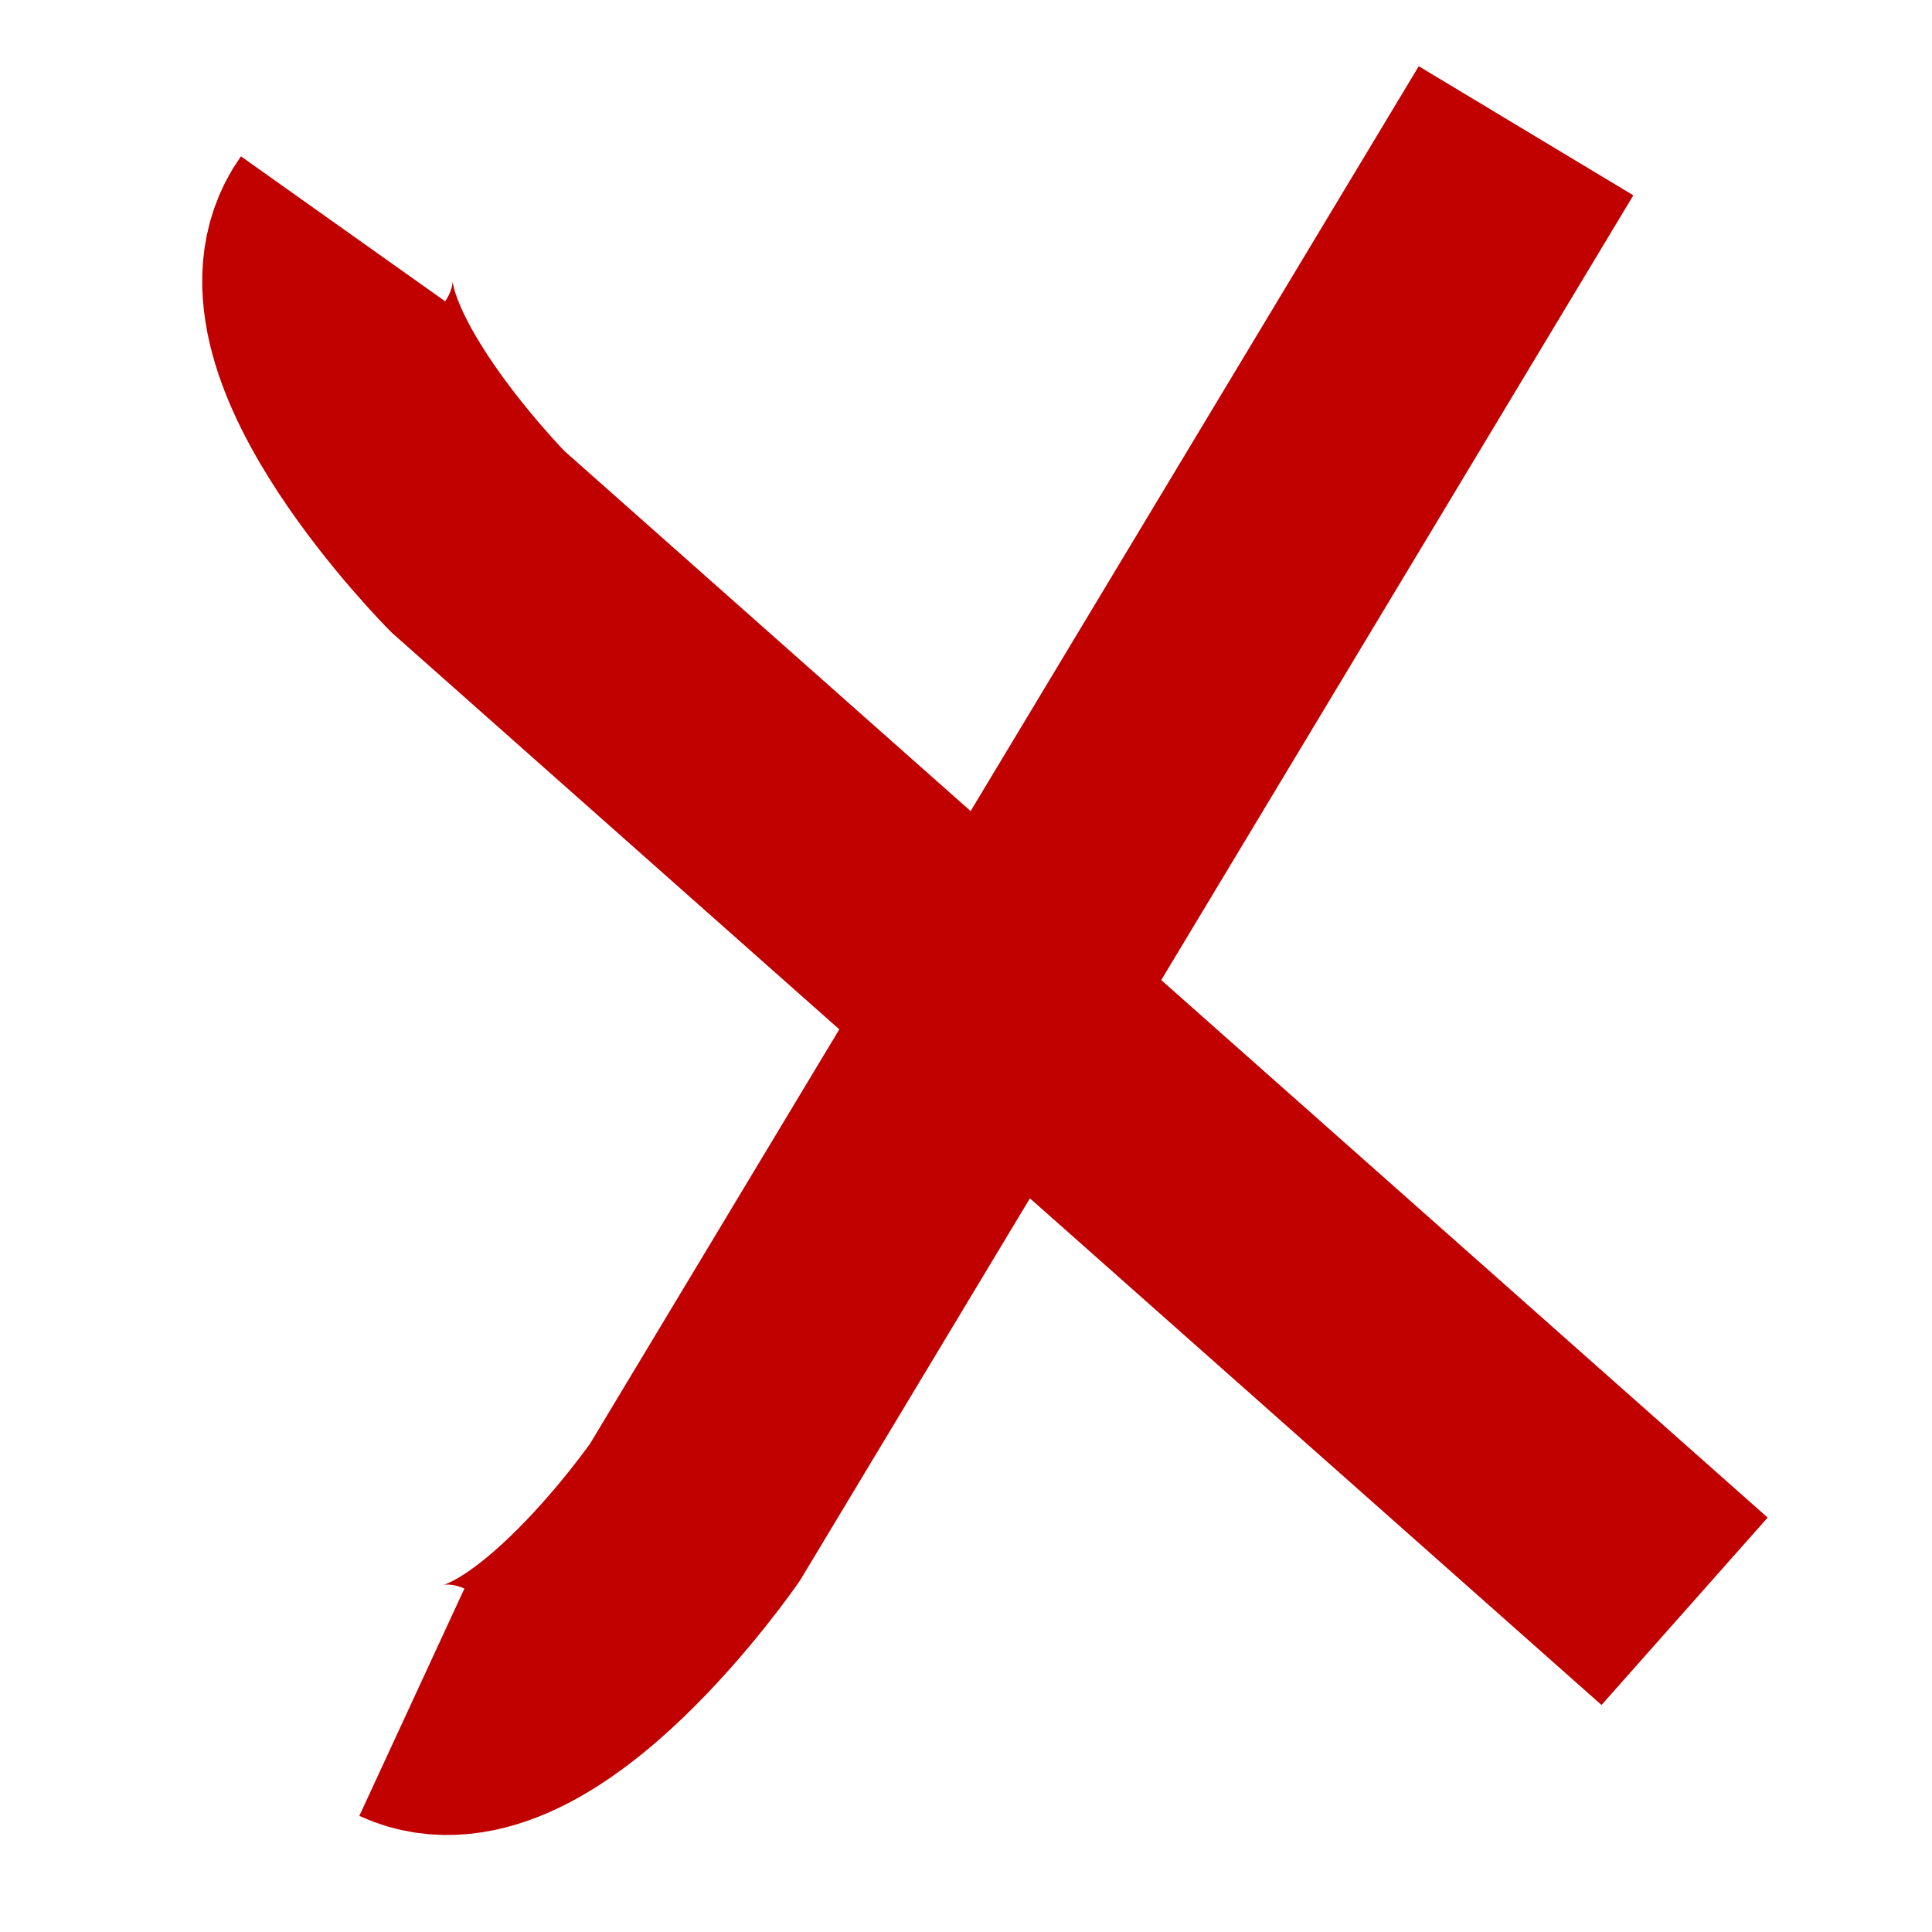
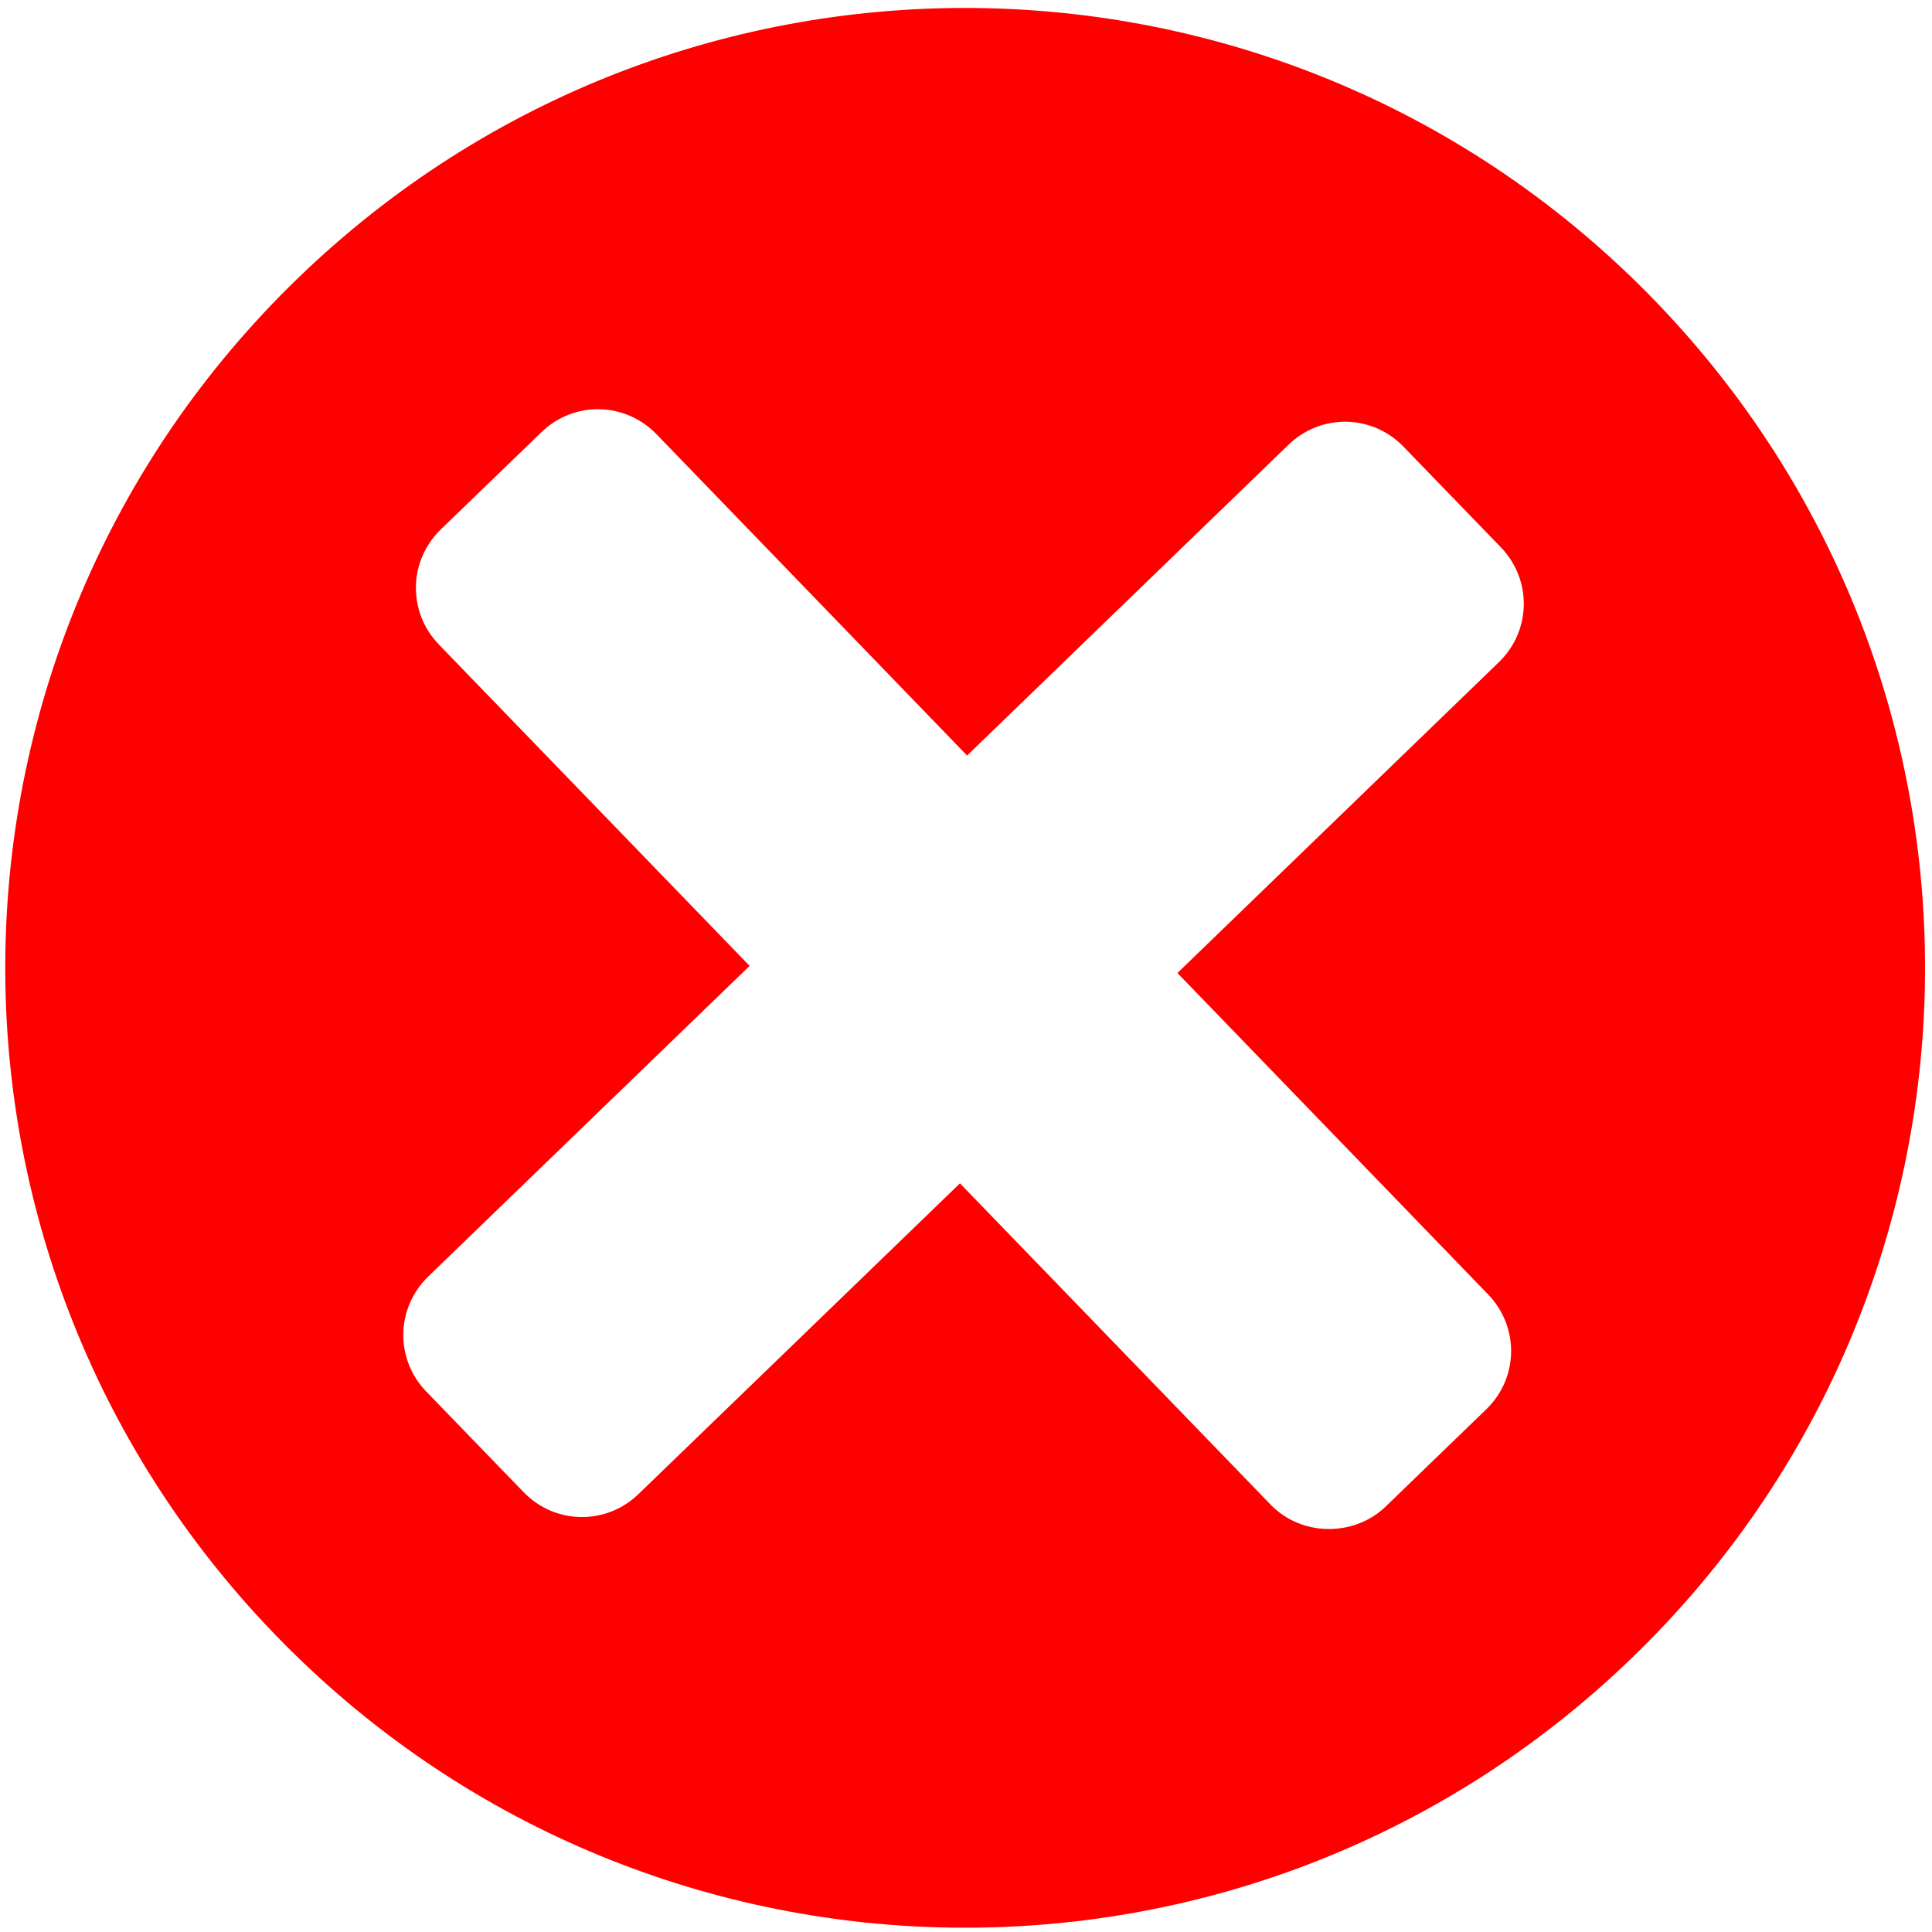
- <svg xmlns="http://www.w3.org/2000/svg" width="16" height="16" id="svg17117" version="1.1">
-   <defs id="defs17119">
-     <marker orient="auto" refY="0" refX="0" id="Arrow2Mend" style="overflow:visible">
-       <path id="path17872" style="font-size:12px;fill-rule:evenodd;stroke-width:0.625;stroke-linejoin:round" d="M 8.719,4.034 -2.207,0.016 8.719,-4.002 c -1.745,2.372 -1.735,5.617 -6e-7,8.035 z" transform="scale(-0.6,-0.6)" />
+ <svg xmlns="http://www.w3.org/2000/svg" xmlns:xlink="http://www.w3.org/1999/xlink" height="16" version="1.1" viewBox="0 0 16 16" width="16" id="svg2">
+   <defs id="defs8">
+     <marker style="overflow:visible" id="Arrow2Lend" refX="0" refY="0" orient="auto">
+       <path transform="matrix(-1.1,0,0,-1.1,-1.1,0)" d="M 8.719,4.034 -2.207,0.016 8.719,-4.002 c -1.745,2.372 -1.735,5.617 -6e-7,8.035 z" style="font-size:12px;fill-rule:evenodd;stroke-width:0.625;stroke-linejoin:round" id="path17866" />
    </marker>
-     <marker orient="auto" refY="0" refX="0" id="Arrow2Lend" style="overflow:visible">
-       <path id="path17866" style="font-size:12px;fill-rule:evenodd;stroke-width:0.625;stroke-linejoin:round" d="M 8.719,4.034 -2.207,0.016 8.719,-4.002 c -1.745,2.372 -1.735,5.617 -6e-7,8.035 z" transform="matrix(-1.1,0,0,-1.1,-1.1,0)" />
+     <marker style="overflow:visible" id="Arrow2Mend" refX="0" refY="0" orient="auto">
+       <path transform="scale(-0.6,-0.6)" d="M 8.719,4.034 -2.207,0.016 8.719,-4.002 c -1.745,2.372 -1.735,5.617 -6e-7,8.035 z" style="font-size:12px;fill-rule:evenodd;stroke-width:0.625;stroke-linejoin:round" id="path17872" />
    </marker>
+     <linearGradient y2="-112" x2="-80" y1="123" x1="105" gradientTransform="translate(20.00609,922.6551)" gradientUnits="userSpaceOnUse" id="linearGradient3376" xlink:href="#linearGradient3600" />
+     <linearGradient y2="957.362" x2="80" y1="944.362" x1="93" gradientTransform="translate(19.64626,-0.86872)" gradientUnits="userSpaceOnUse" id="linearGradient3373" xlink:href="#linearGradient3608" />
+     <linearGradient y2="957.362" x2="80" y1="944.362" x1="93" gradientTransform="translate(28.75654,-135.969)" gradientUnits="userSpaceOnUse" id="linearGradient3142" xlink:href="#linearGradient3608" />
+     <linearGradient y2="-112" x2="-80" y1="123" x1="105" gradientTransform="translate(28.49137,788.3048)" gradientUnits="userSpaceOnUse" id="linearGradient3140" xlink:href="#linearGradient3600" />
+     <linearGradient y2="957.362" x2="80" y1="944.362" x1="93" gradientTransform="translate(28.75654,-135.969)" gradientUnits="userSpaceOnUse" id="linearGradient3134" xlink:href="#linearGradient3608" />
+     <linearGradient y2="-112" x2="-80" y1="123" x1="105" gradientTransform="translate(28.49137,788.3048)" gradientUnits="userSpaceOnUse" id="linearGradient3132" xlink:href="#linearGradient3600" />
+     <linearGradient y2="957.362" x2="80" y1="944.362" x1="93" gradientTransform="translate(-156.7706,-4.535534)" gradientUnits="userSpaceOnUse" id="linearGradient3129" xlink:href="#linearGradient3608" />
+     <linearGradient y2="957.362" x2="80" y1="944.362" x1="93" gradientTransform="translate(14.72792,-2)" gradientUnits="userSpaceOnUse" id="linearGradient4042" xlink:href="#linearGradient3608" />
+     <linearGradient y2="-112" x2="-80" y1="123" x1="105" gradientTransform="translate(14.72792,922.3622)" gradientUnits="userSpaceOnUse" id="linearGradient4040" xlink:href="#linearGradient3600" />
+     <marker style="overflow:visible" id="Arrow2Lend-7" refX="0" refY="0" orient="auto">
+       <path transform="matrix(-1.1,0,0,-1.1,-1.1,0)" d="M 8.719,4.034 -2.207,0.016 8.719,-4.002 c -1.745,2.372 -1.735,5.617 -6e-7,8.035 z" style="font-size:12px;fill-rule:evenodd;stroke-width:0.625;stroke-linejoin:round" id="path17866-4" />
+     </marker>
+     <marker style="overflow:visible" id="Arrow2Mend-0" refX="0" refY="0" orient="auto">
+       <path transform="scale(-0.6,-0.6)" d="M 8.719,4.034 -2.207,0.016 8.719,-4.002 c -1.745,2.372 -1.735,5.617 -6e-7,8.035 z" style="font-size:12px;fill-rule:evenodd;stroke-width:0.625;stroke-linejoin:round" id="path17872-9" />
+     </marker>
+     <marker style="overflow:visible" id="Arrow2Lend-6" refX="0" refY="0" orient="auto">
+       <path transform="matrix(-1.1,0,0,-1.1,-1.1,0)" d="M 8.719,4.034 -2.207,0.016 8.719,-4.002 c -1.745,2.372 -1.735,5.617 -6e-7,8.035 z" style="font-size:12px;fill-rule:evenodd;stroke-width:0.625;stroke-linejoin:round" id="path17866-8" />
+     </marker>
+     <marker style="overflow:visible" id="Arrow2Mend-2" refX="0" refY="0" orient="auto">
+       <path transform="scale(-0.6,-0.6)" d="M 8.719,4.034 -2.207,0.016 8.719,-4.002 c -1.745,2.372 -1.735,5.617 -6e-7,8.035 z" style="font-size:12px;fill-rule:evenodd;stroke-width:0.625;stroke-linejoin:round" id="path17872-1" />
+     </marker>
+     <linearGradient gradientTransform="translate(2,-2)" gradientUnits="userSpaceOnUse" y2="957.362" x2="80" y1="944.362" x1="93" id="linearGradient3614" xlink:href="#linearGradient3608" />
+     <linearGradient gradientTransform="translate(2,922.3622)" gradientUnits="userSpaceOnUse" y2="-112" x2="-80" y1="123" x1="105" id="linearGradient3606" xlink:href="#linearGradient3600" />
+     <linearGradient id="linearGradient3600">
+       <stop id="stop3602" offset="0" style="stop-color:#e6e6e6;stop-opacity:1;" />
+       <stop id="stop3604" offset="1" style="stop-color:#f9f9f9;stop-opacity:1" />
+     </linearGradient>
+     <linearGradient id="linearGradient3608">
+       <stop id="stop3610" offset="0" style="stop-color:#cccccc;stop-opacity:1" />
+       <stop style="stop-color:#e6e6e6;stop-opacity:1" offset="0.22" id="stop3616" />
+       <stop id="stop3618" offset="0.469" style="stop-color:#ffffff;stop-opacity:1" />
+       <stop id="stop3612" offset="1" style="stop-color:#e6e6e6;stop-opacity:1" />
+     </linearGradient>
  </defs>
-   <g id="layer1" transform="translate(0,-16)">
-     <path style="fill:none;stroke:#c10000;stroke-width:2.074;stroke-linecap:butt;stroke-linejoin:miter;stroke-opacity:1;stroke-miterlimit:4;stroke-dasharray:none" d="M 13.951,29.344 3.959,20.487 c 0,0 -1.725,-1.737 -1.118,-2.592" id="path3836" />
-     <path style="fill:none;stroke:#c10000;stroke-width:2.074;stroke-linecap:butt;stroke-linejoin:miter;stroke-opacity:1;fill-opacity:1;stroke-miterlimit:4;stroke-dasharray:none" d="M 12.638,17.083 5.755,28.524 c 0,0 -1.392,2.013 -2.344,1.573" id="path3836-8" />
-   </g>
+   <path id="path4089" d="M 13.706,2.491 C 10.651,-0.667 5.628,-0.752 2.469,2.302 -0.69,5.357 -0.774,10.38 2.28,13.539 c 3.054,3.159 8.078,3.243 11.237,0.189 3.159,-3.054 3.243,-8.078 0.189,-11.237 z M 10.523,12.461 7.95,9.8 5.288,12.373 C 5.019,12.633 4.596,12.626 4.336,12.357 L 3.53,11.524 C 3.27,11.255 3.278,10.832 3.546,10.572 L 6.208,7.999 3.634,5.337 C 3.375,5.068 3.382,4.645 3.65,4.385 L 4.484,3.579 C 4.753,3.319 5.176,3.327 5.436,3.595 L 8.009,6.257 10.671,3.683 c 0.269,-0.26 0.692,-0.253 0.952,0.016 l 0.806,0.833 c 0.26,0.269 0.253,0.692 -0.016,0.952 L 9.751,8.058 12.324,10.72 c 0.26,0.269 0.253,0.692 -0.016,0.952 L 11.475,12.477 c -0.255,0.247 -0.692,0.253 -0.952,-0.016 z" style="fill:#ff0000;fill-opacity:1" />
+   <path style="opacity:0.291;fill:none;stroke:none" id="path4098" d="m -1.283,-30.717 a 6.576,45.073 0 1 1 -13.153,0 6.576,45.073 0 1 1 13.153,0 z" transform="translate(0,-16)" />
</svg>
